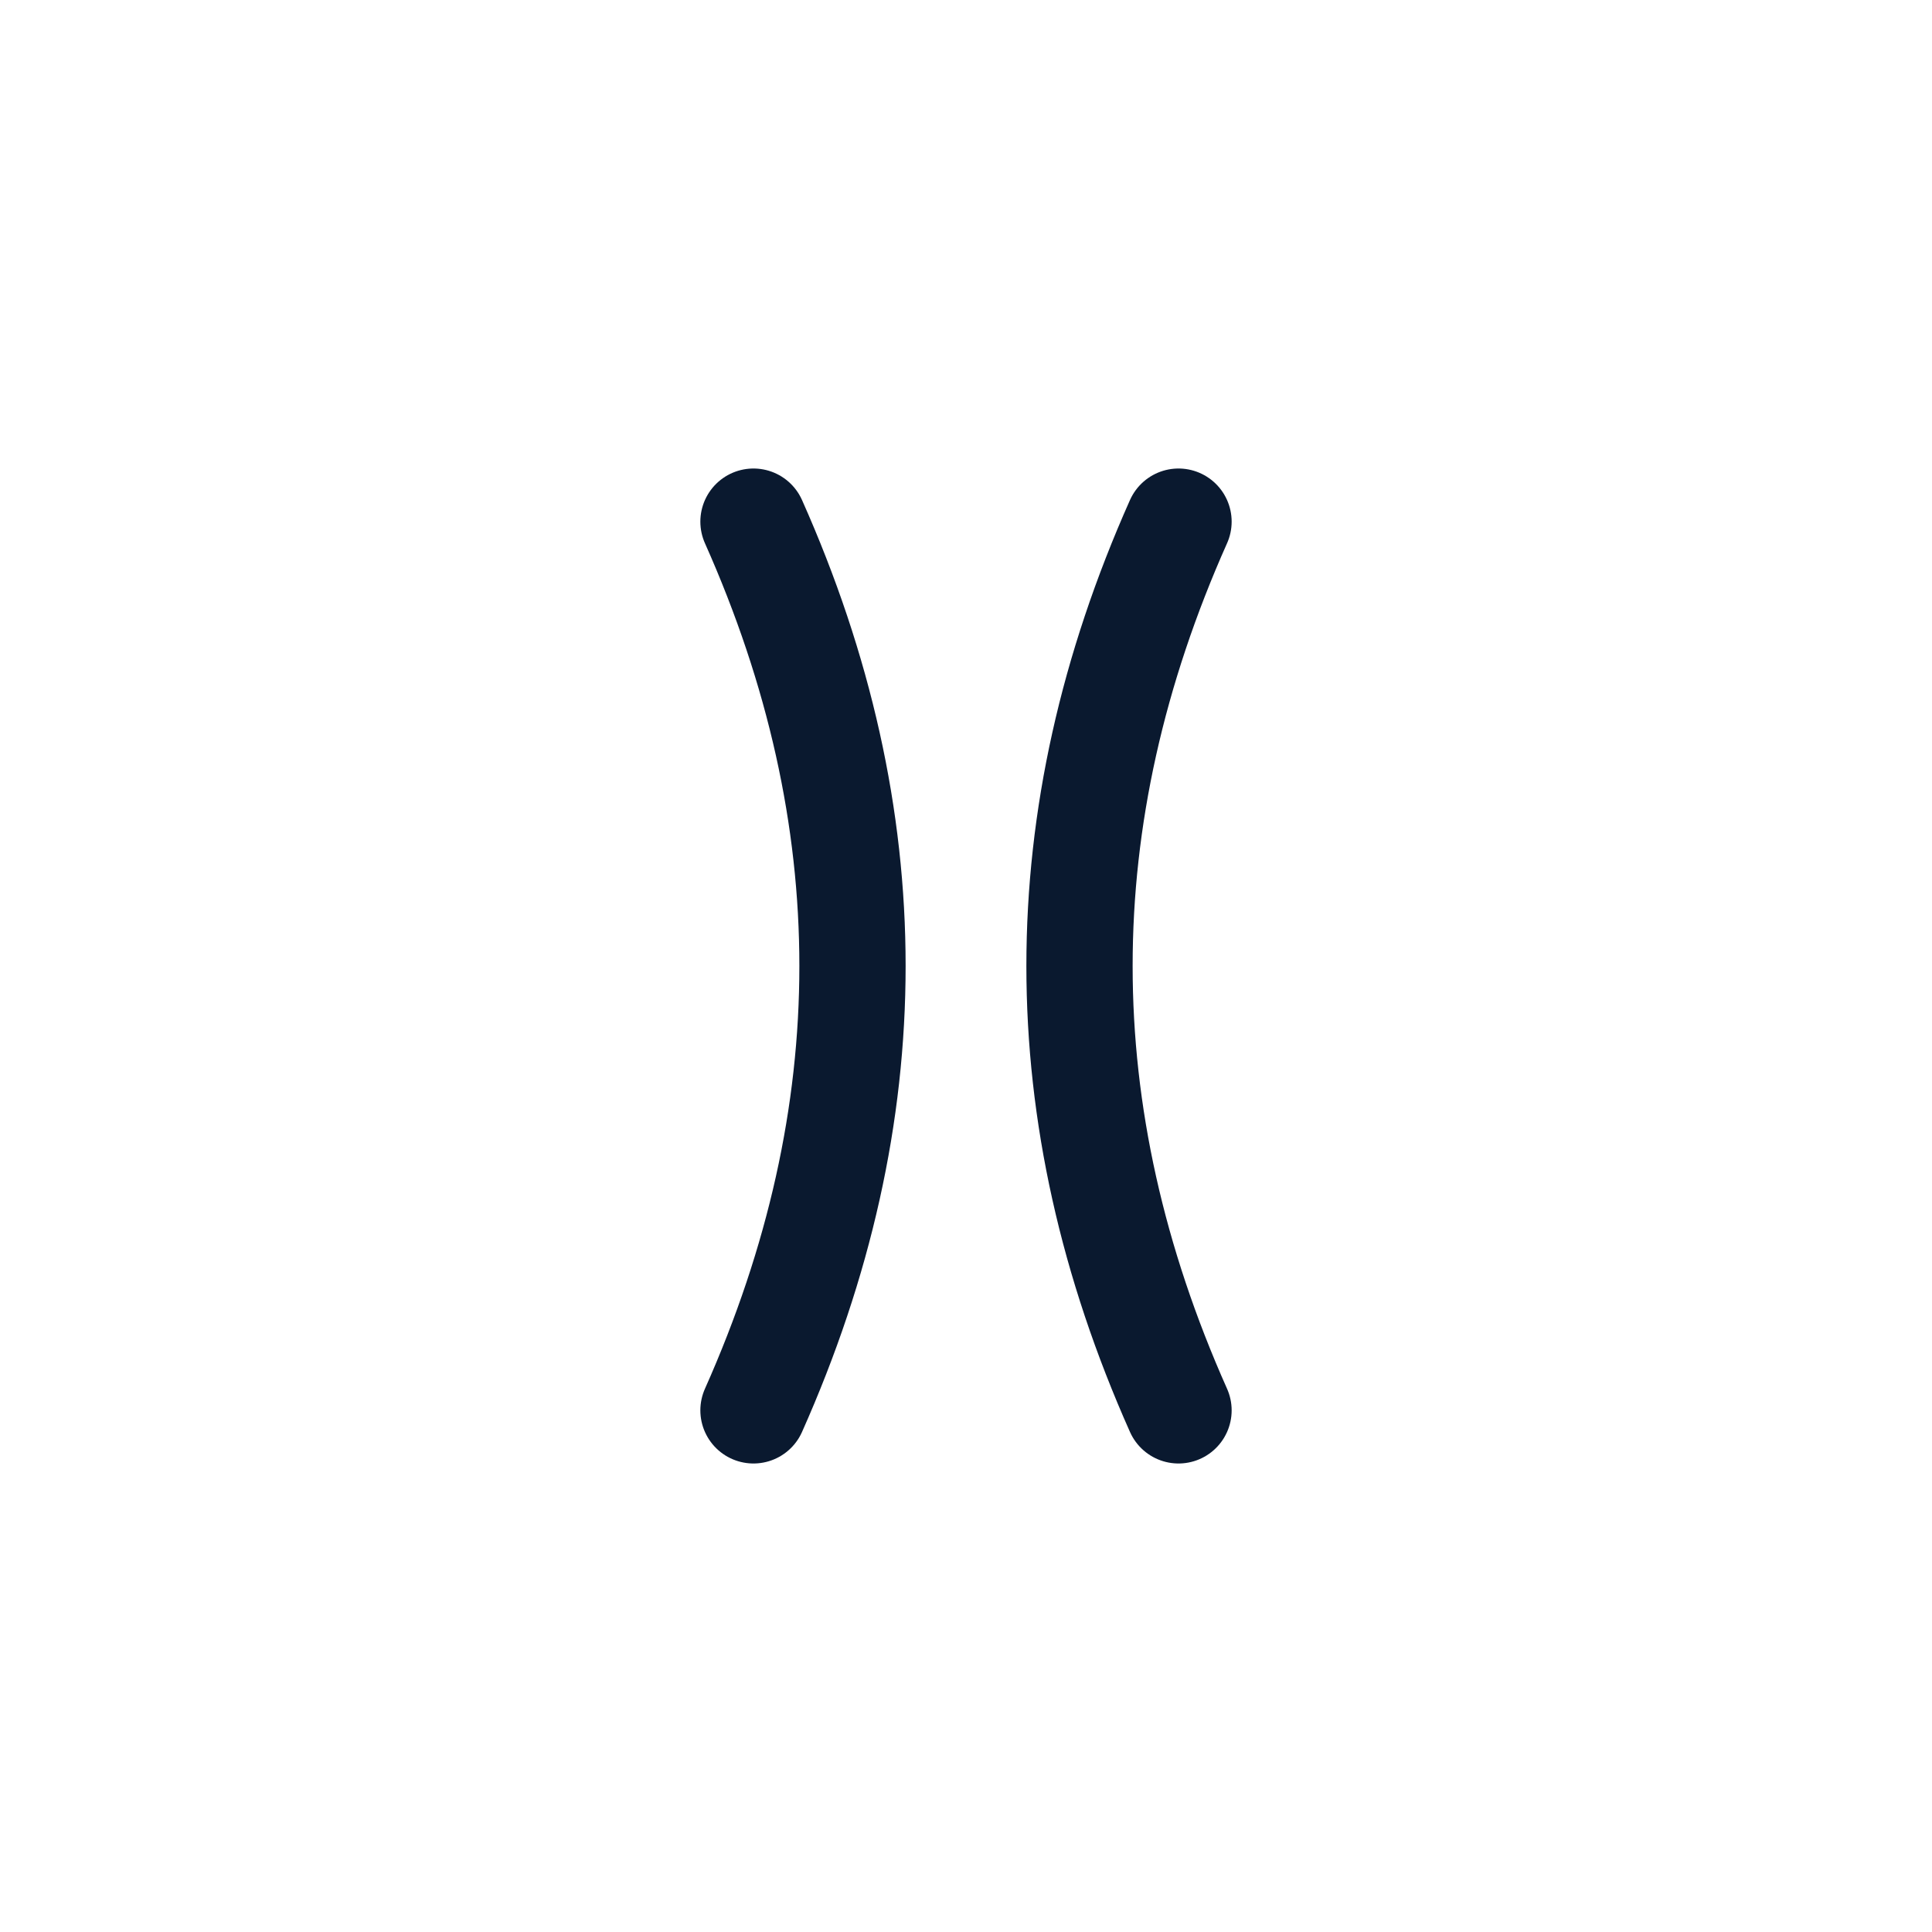
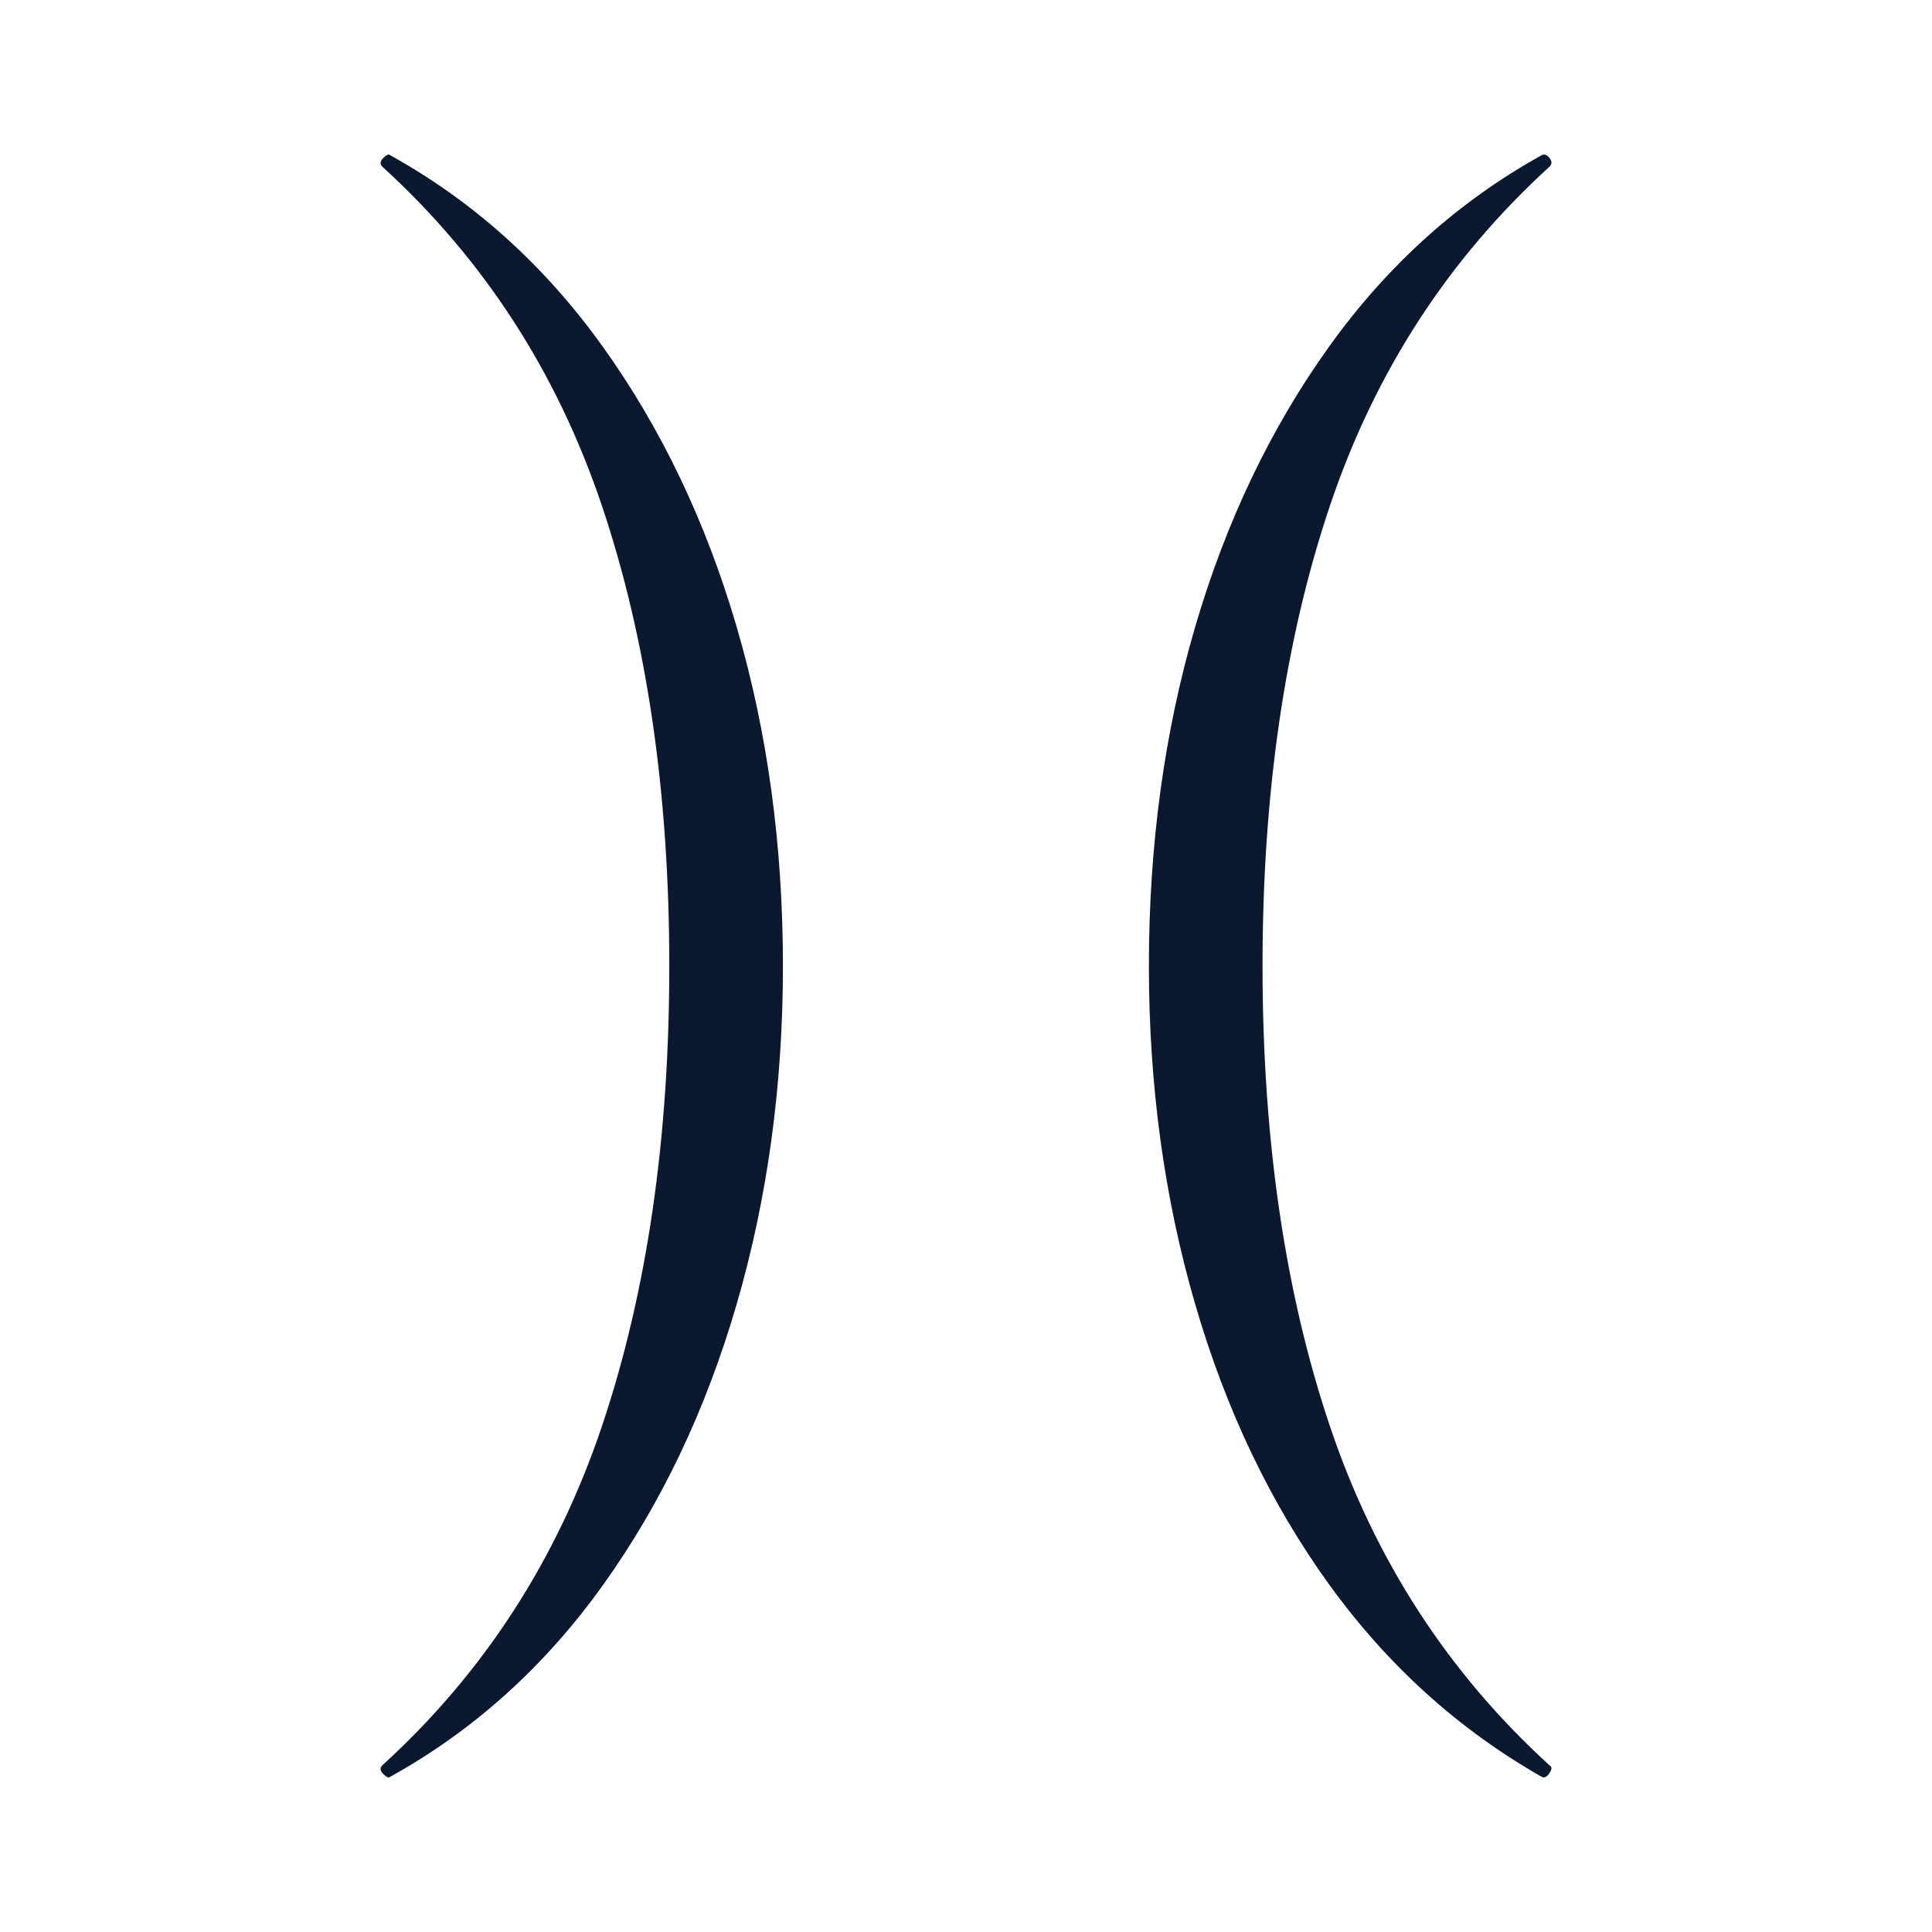
<svg xmlns="http://www.w3.org/2000/svg" viewBox="0 0 400 400" width="400" height="400">
-   <path d="M 156 108 Q 197 200 156 292" fill="none" stroke="#0A192F" stroke-width="22" stroke-linecap="round" />
-   <path d="M 244 108 Q 203 200 244 292" fill="none" stroke="#0A192F" stroke-width="22" stroke-linecap="round" />
+   <g transform="translate(66.79,321.23) scale(0.39878)">
+     <path d="M239-304Q239-211 215-128.50Q191-46 145.50 17.50Q100 81 35 117Q34 118 31.50 115.50Q29 113 31 111Q110 39 145-65Q180-169 180-304Q180-439 145-543Q110-647 31-719Q29-721 31.50-723.50Q34-726 35-725Q100-689 145.50-625.50Q191-562 215-480Q239-398 239-304M429-304Q429-398 453-480Q477-562 522.50-625.50Q568-689 633-725Q635-726 637-723.50Q639-721 637-719Q558-647 523-543Q488-439 488-304Q488-169 523-65Q558 39 637 111Q639 112 637 115Q635 118 633 117Q568 80 522.50 17Q477-46 453-128.50Q429-211 429-304" fill="#0A192F" />
+   </g>
</svg>
